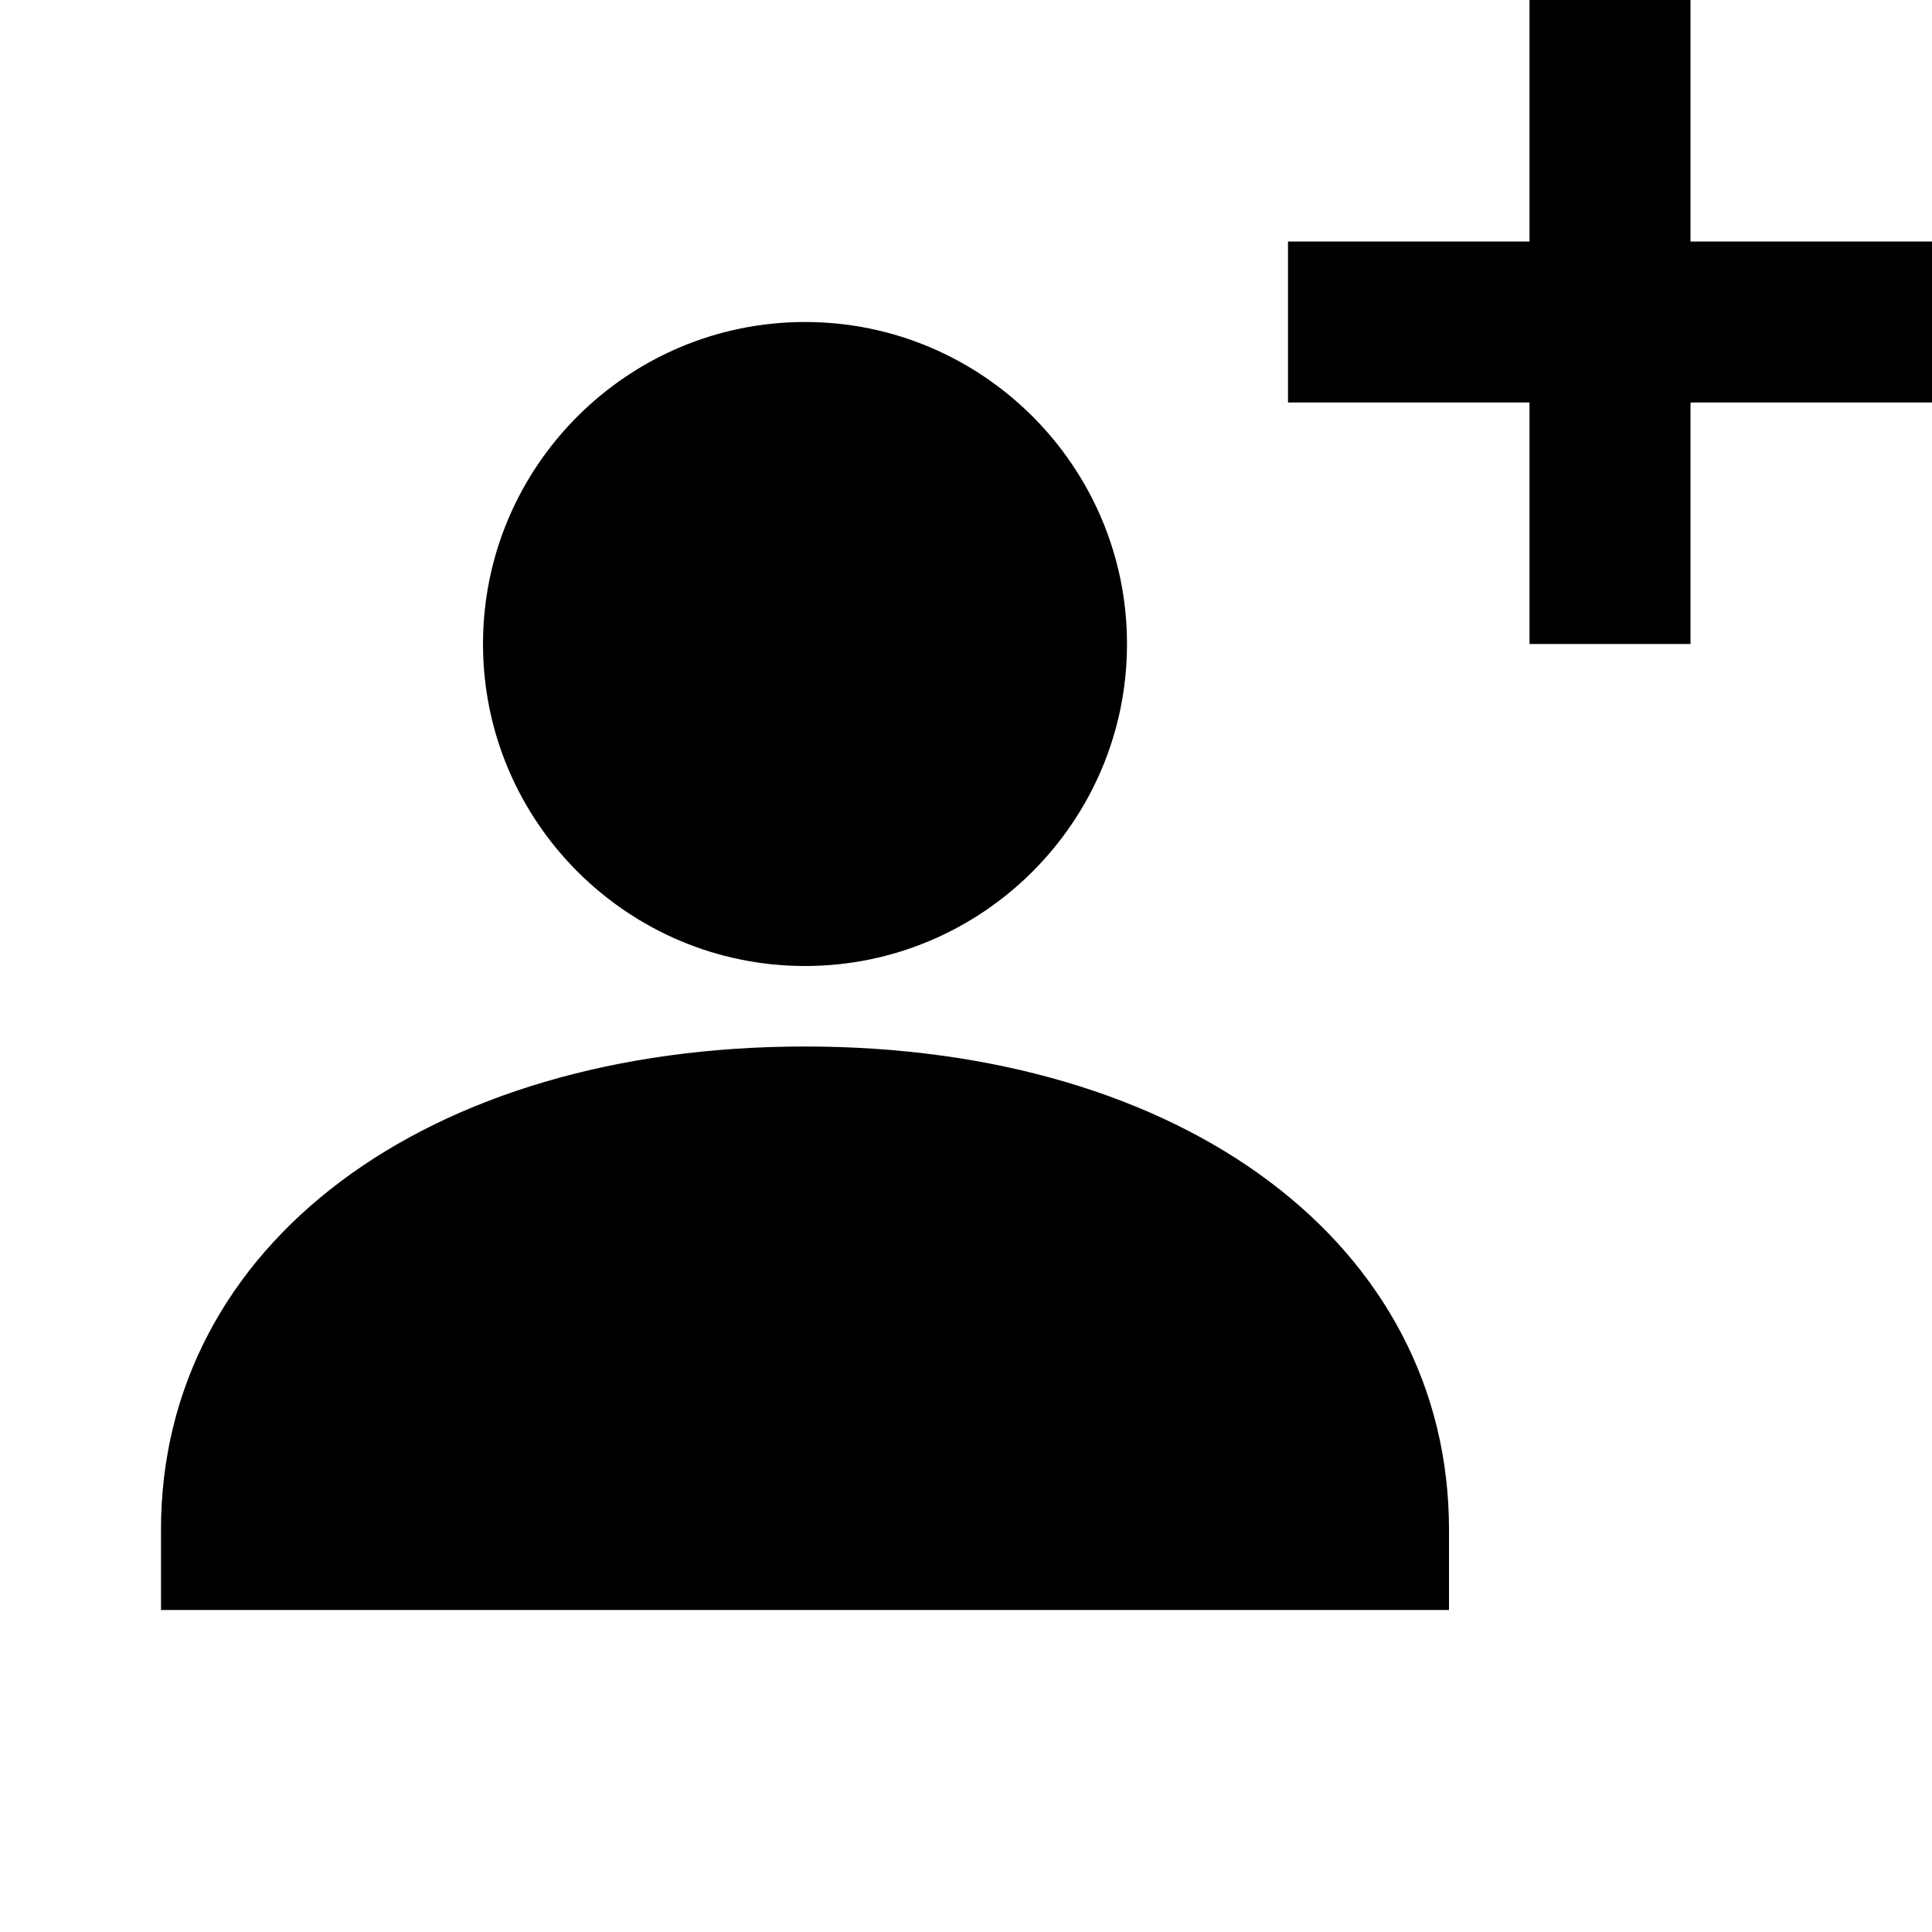
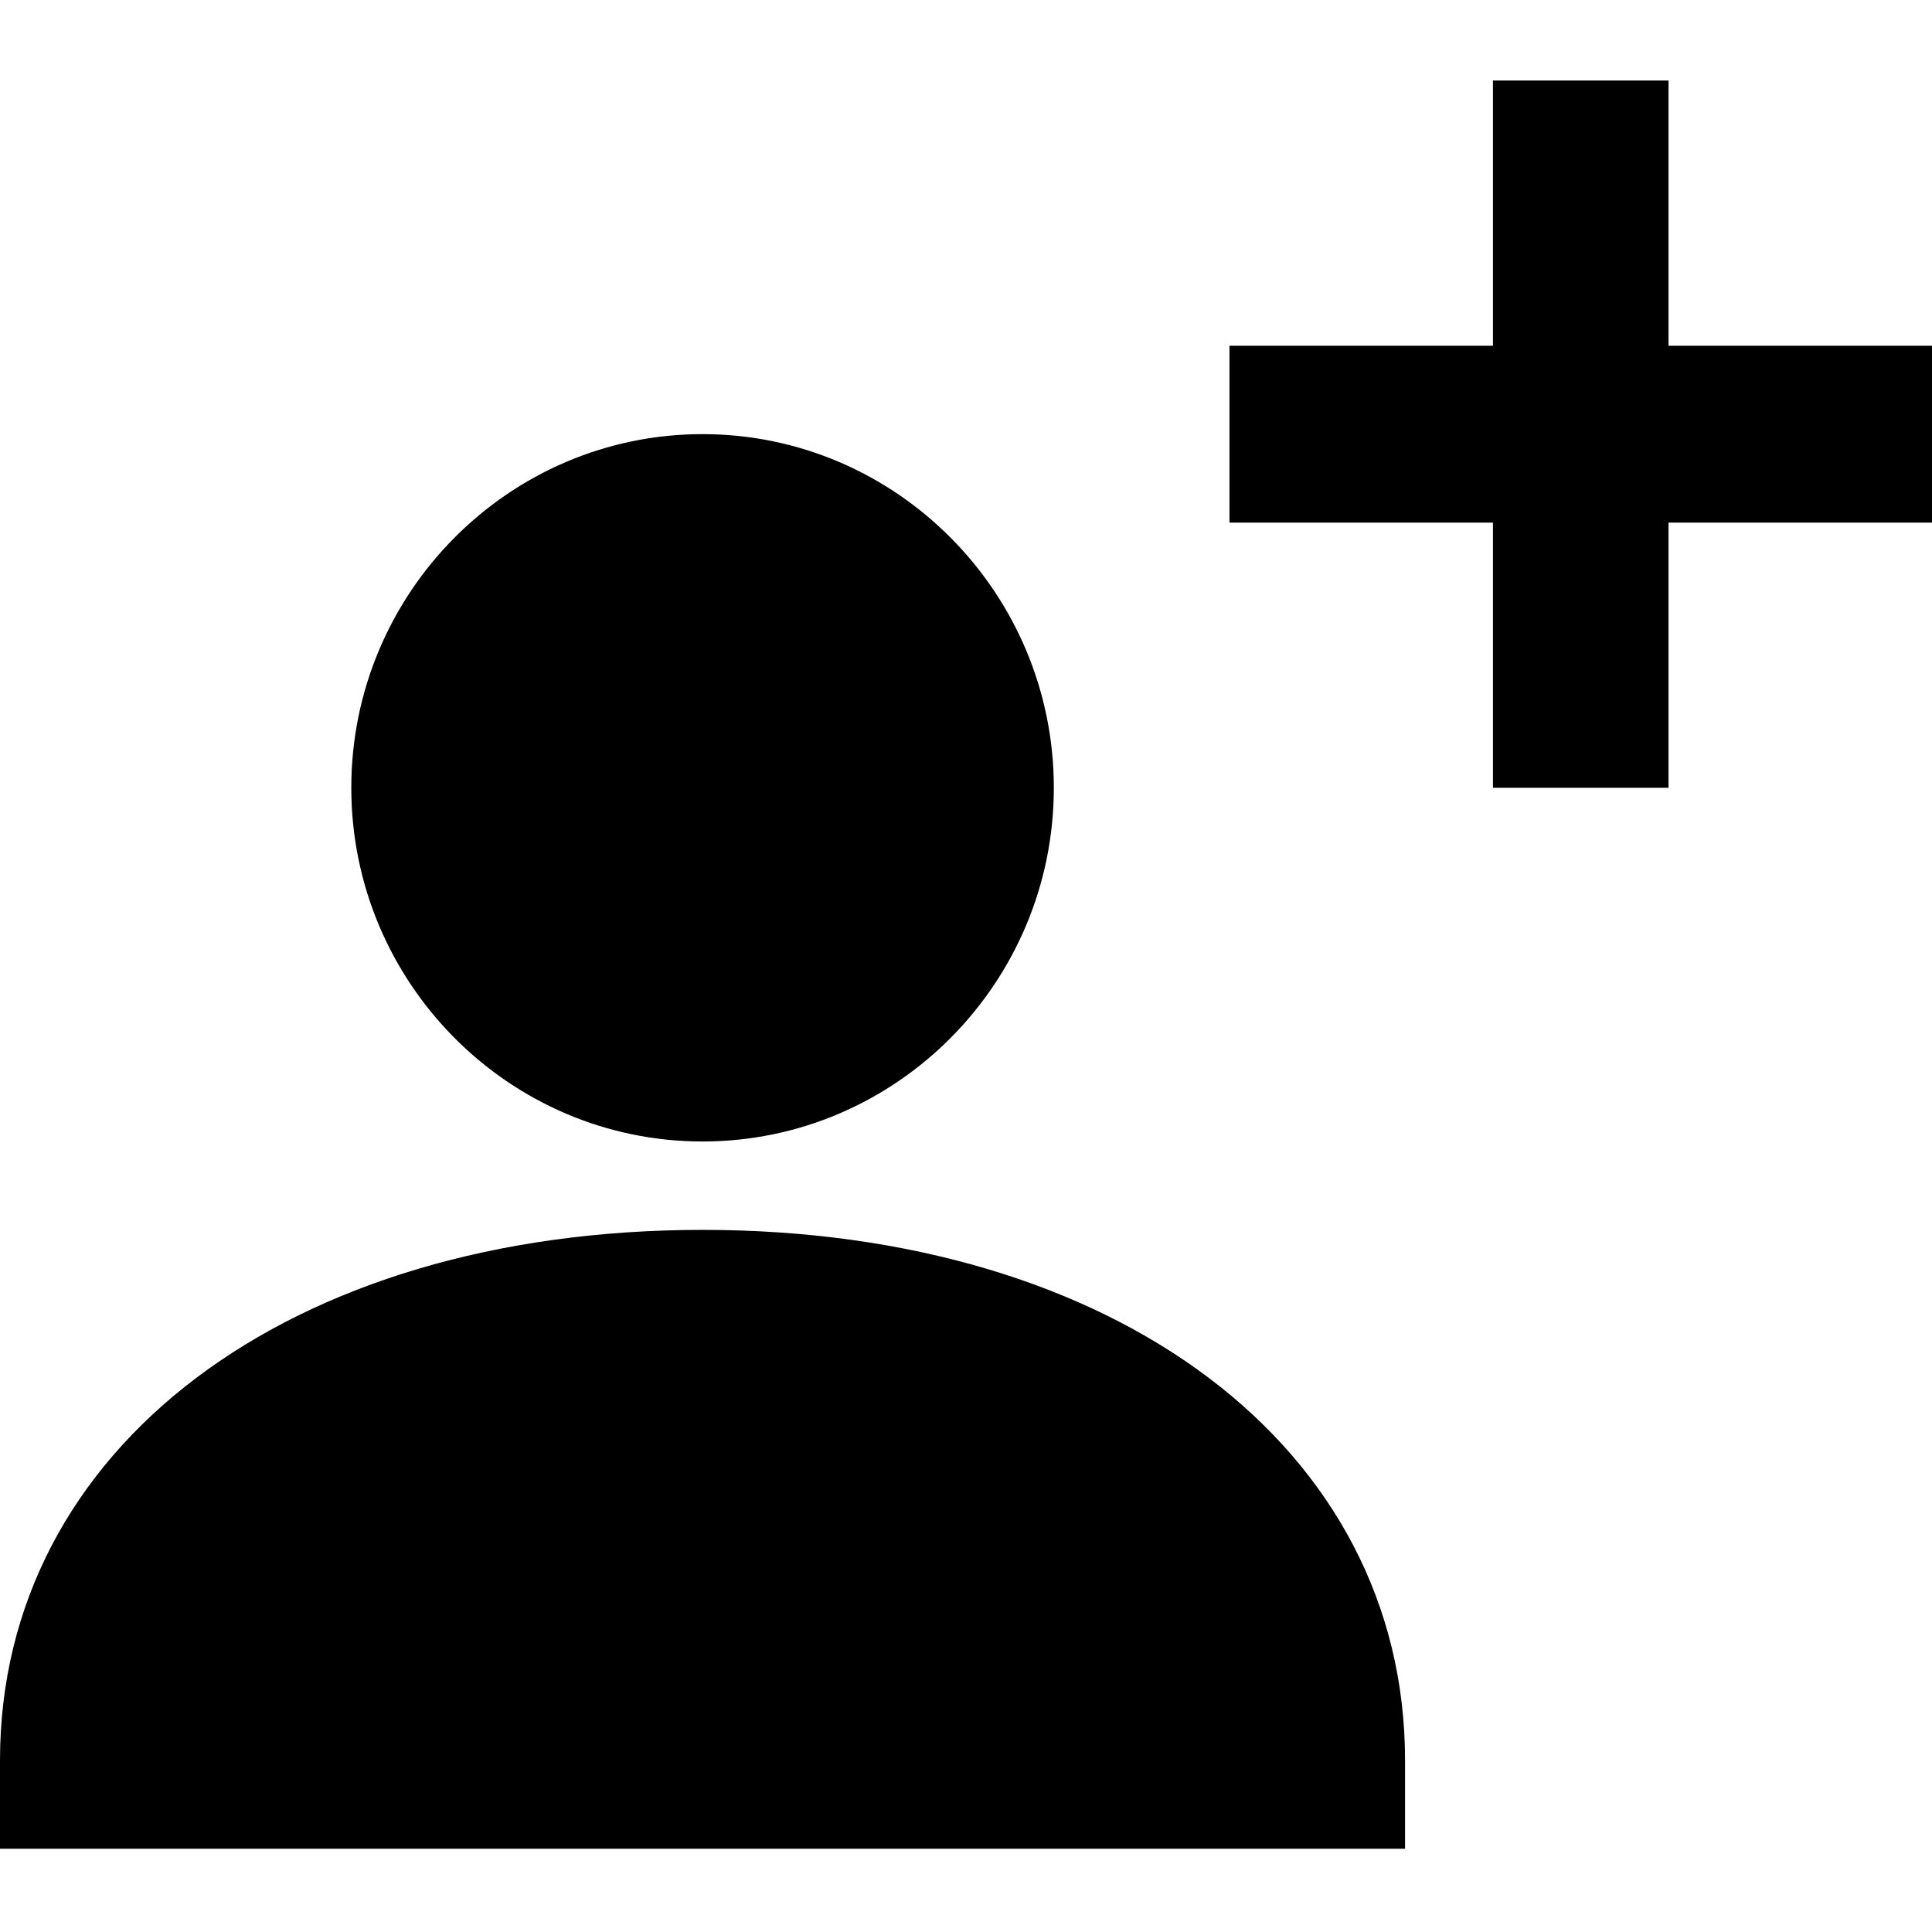
- <svg xmlns="http://www.w3.org/2000/svg" data-name="Vanity Url" width="24" height="24">
-   <path fill-rule="evenodd" clip-rule="evenodd" d="M21 3h3v2h-3v3h-2V5h-3V3h3V0h2v3zm-11 9c2.205 0 4-1.795 4-4s-1.795-4-4-4-4 1.795-4 4 1.795 4 4 4zm0 1c-4.711 0-8 2.467-8 6v1h16v-1c0-3.533-3.289-6-8-6z" />
+ <svg xmlns="http://www.w3.org/2000/svg" data-name="Vanity URL" width="24" height="24">
+   <path fill-rule="evenodd" clip-rule="evenodd" d="M20.727 4.295H24V6.492H20.727V9.786H18.546V6.492H15.273V4.295H18.546V1H20.727V4.295ZM8.727 14.18C11.133 14.18 13.091 12.208 13.091 9.786C13.091 7.365 11.133 5.393 8.727 5.393C6.322 5.393 4.364 7.365 4.364 9.786C4.364 12.208 6.322 14.18 8.727 14.18ZM8.727 15.278C3.588 15.278 0 17.988 0 21.868V22.966H17.454V21.868C17.454 17.988 13.867 15.278 8.727 15.278Z" />
</svg>
